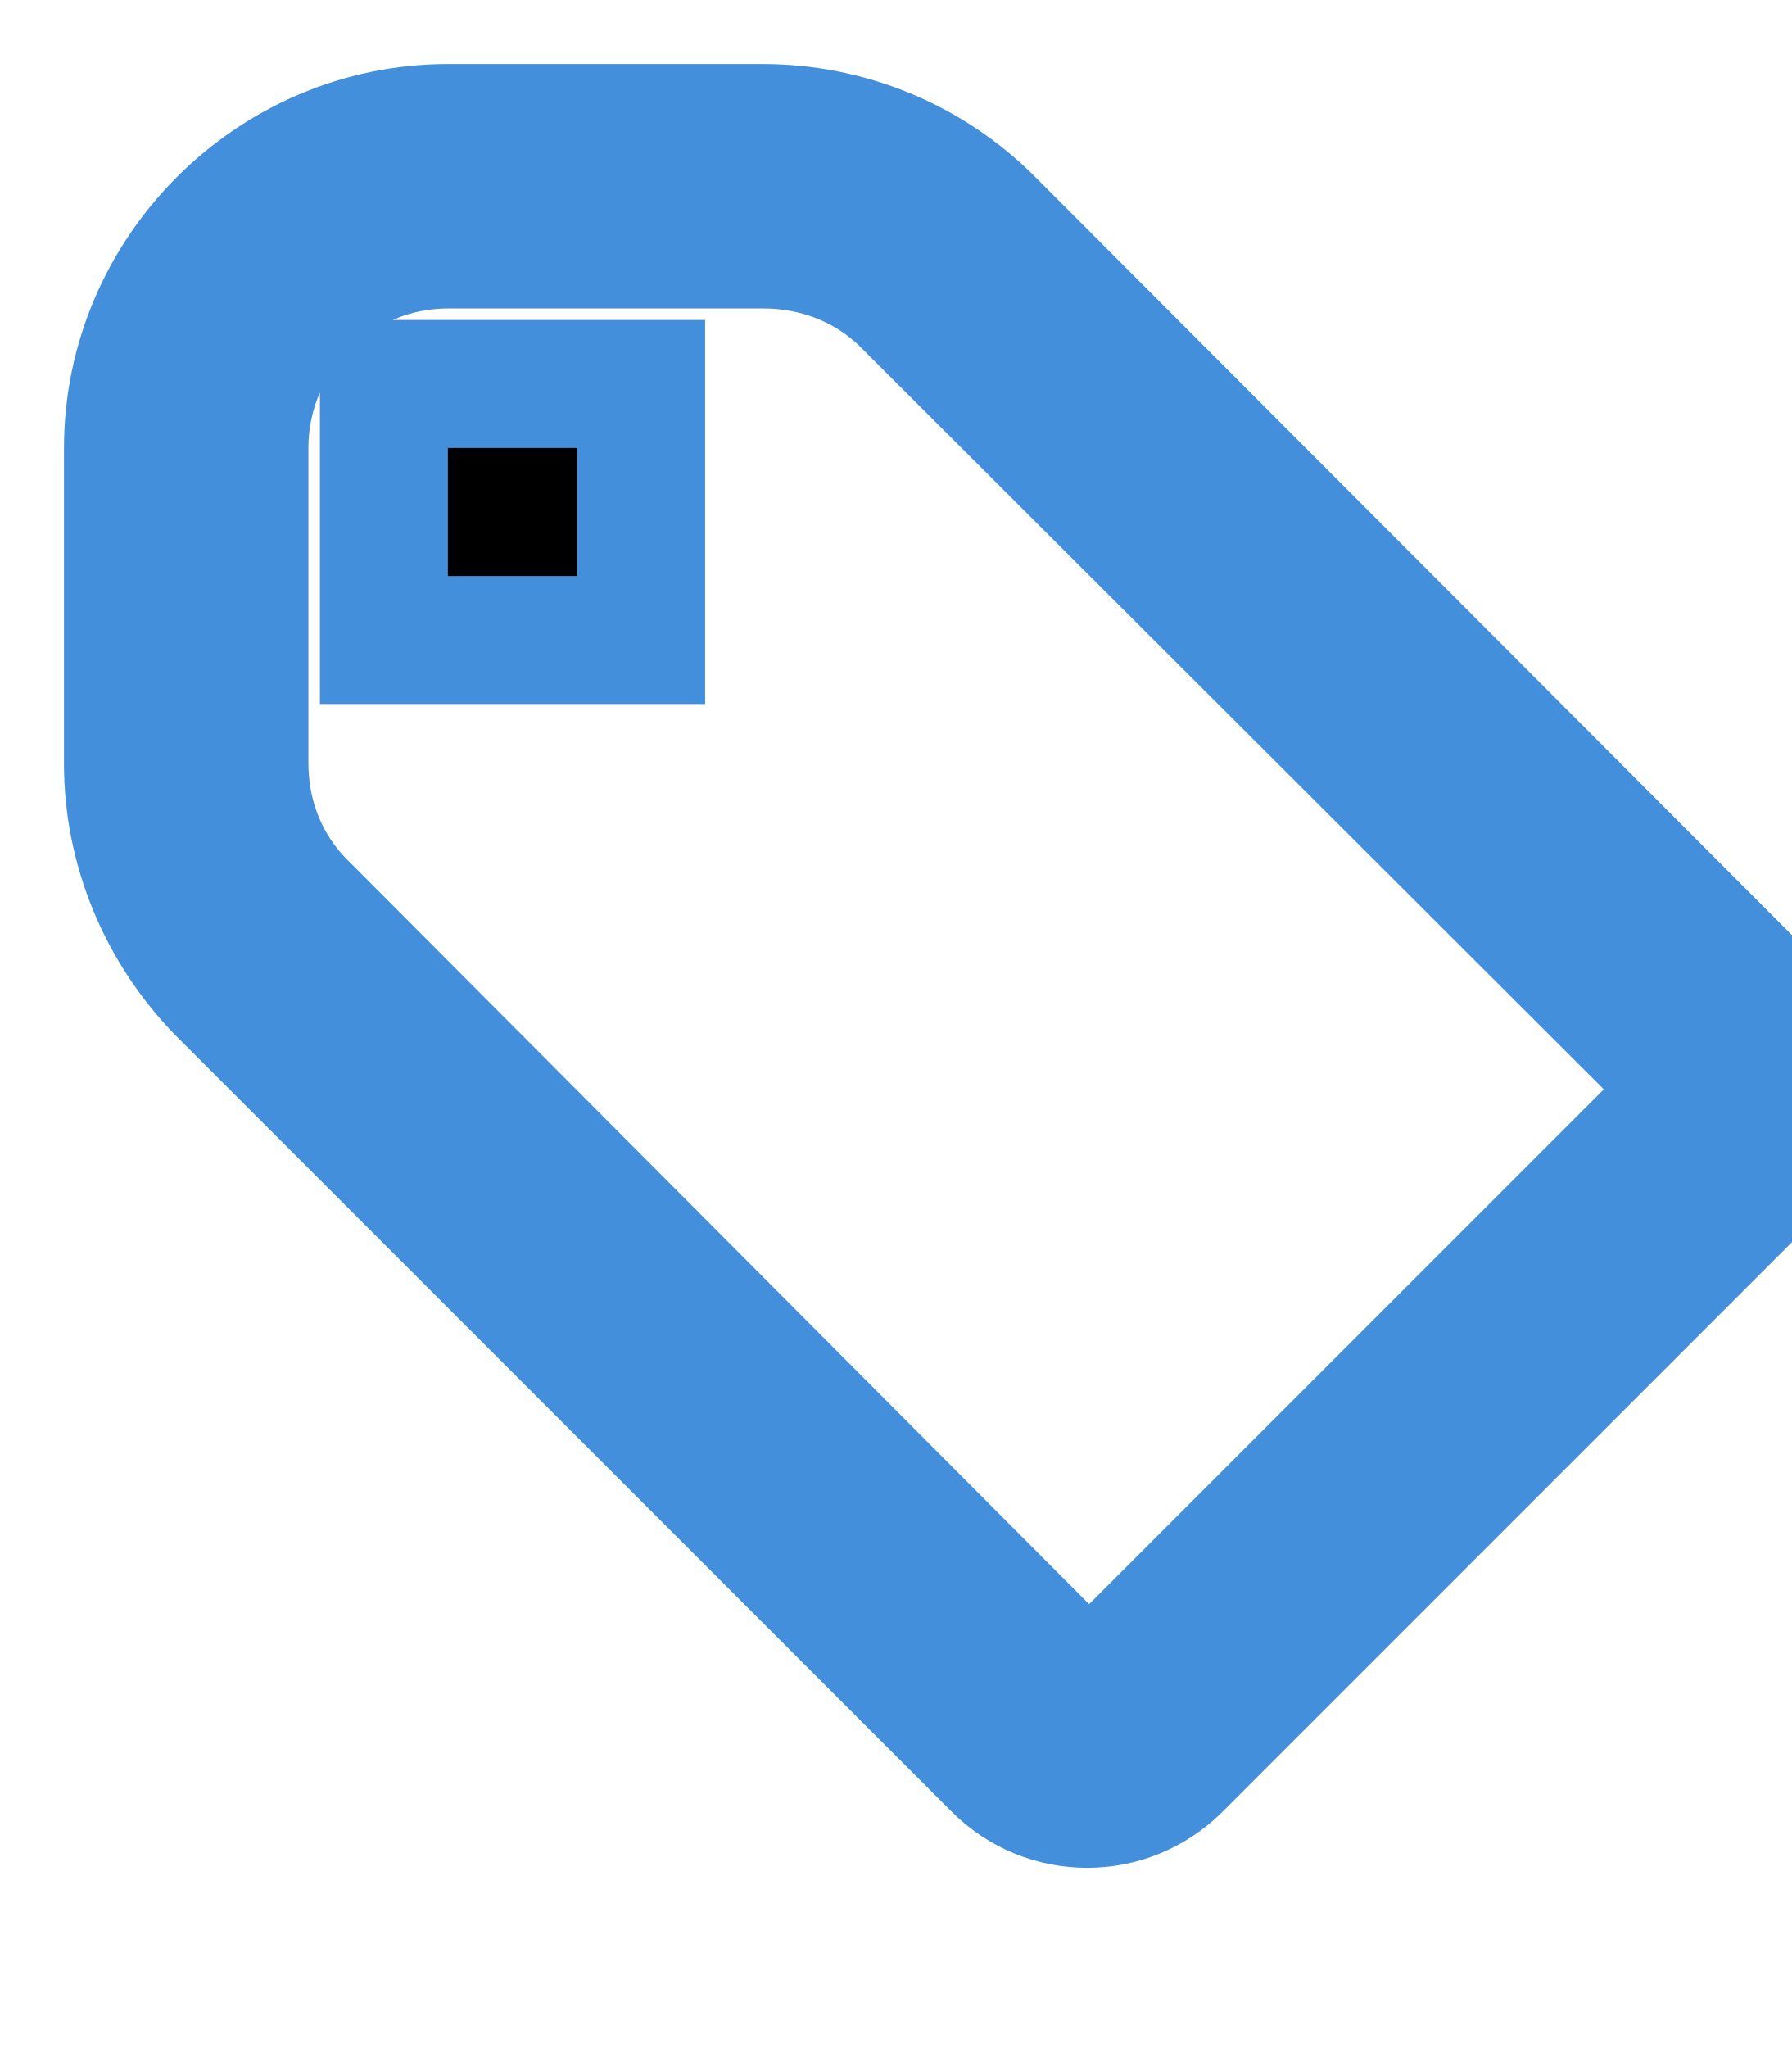
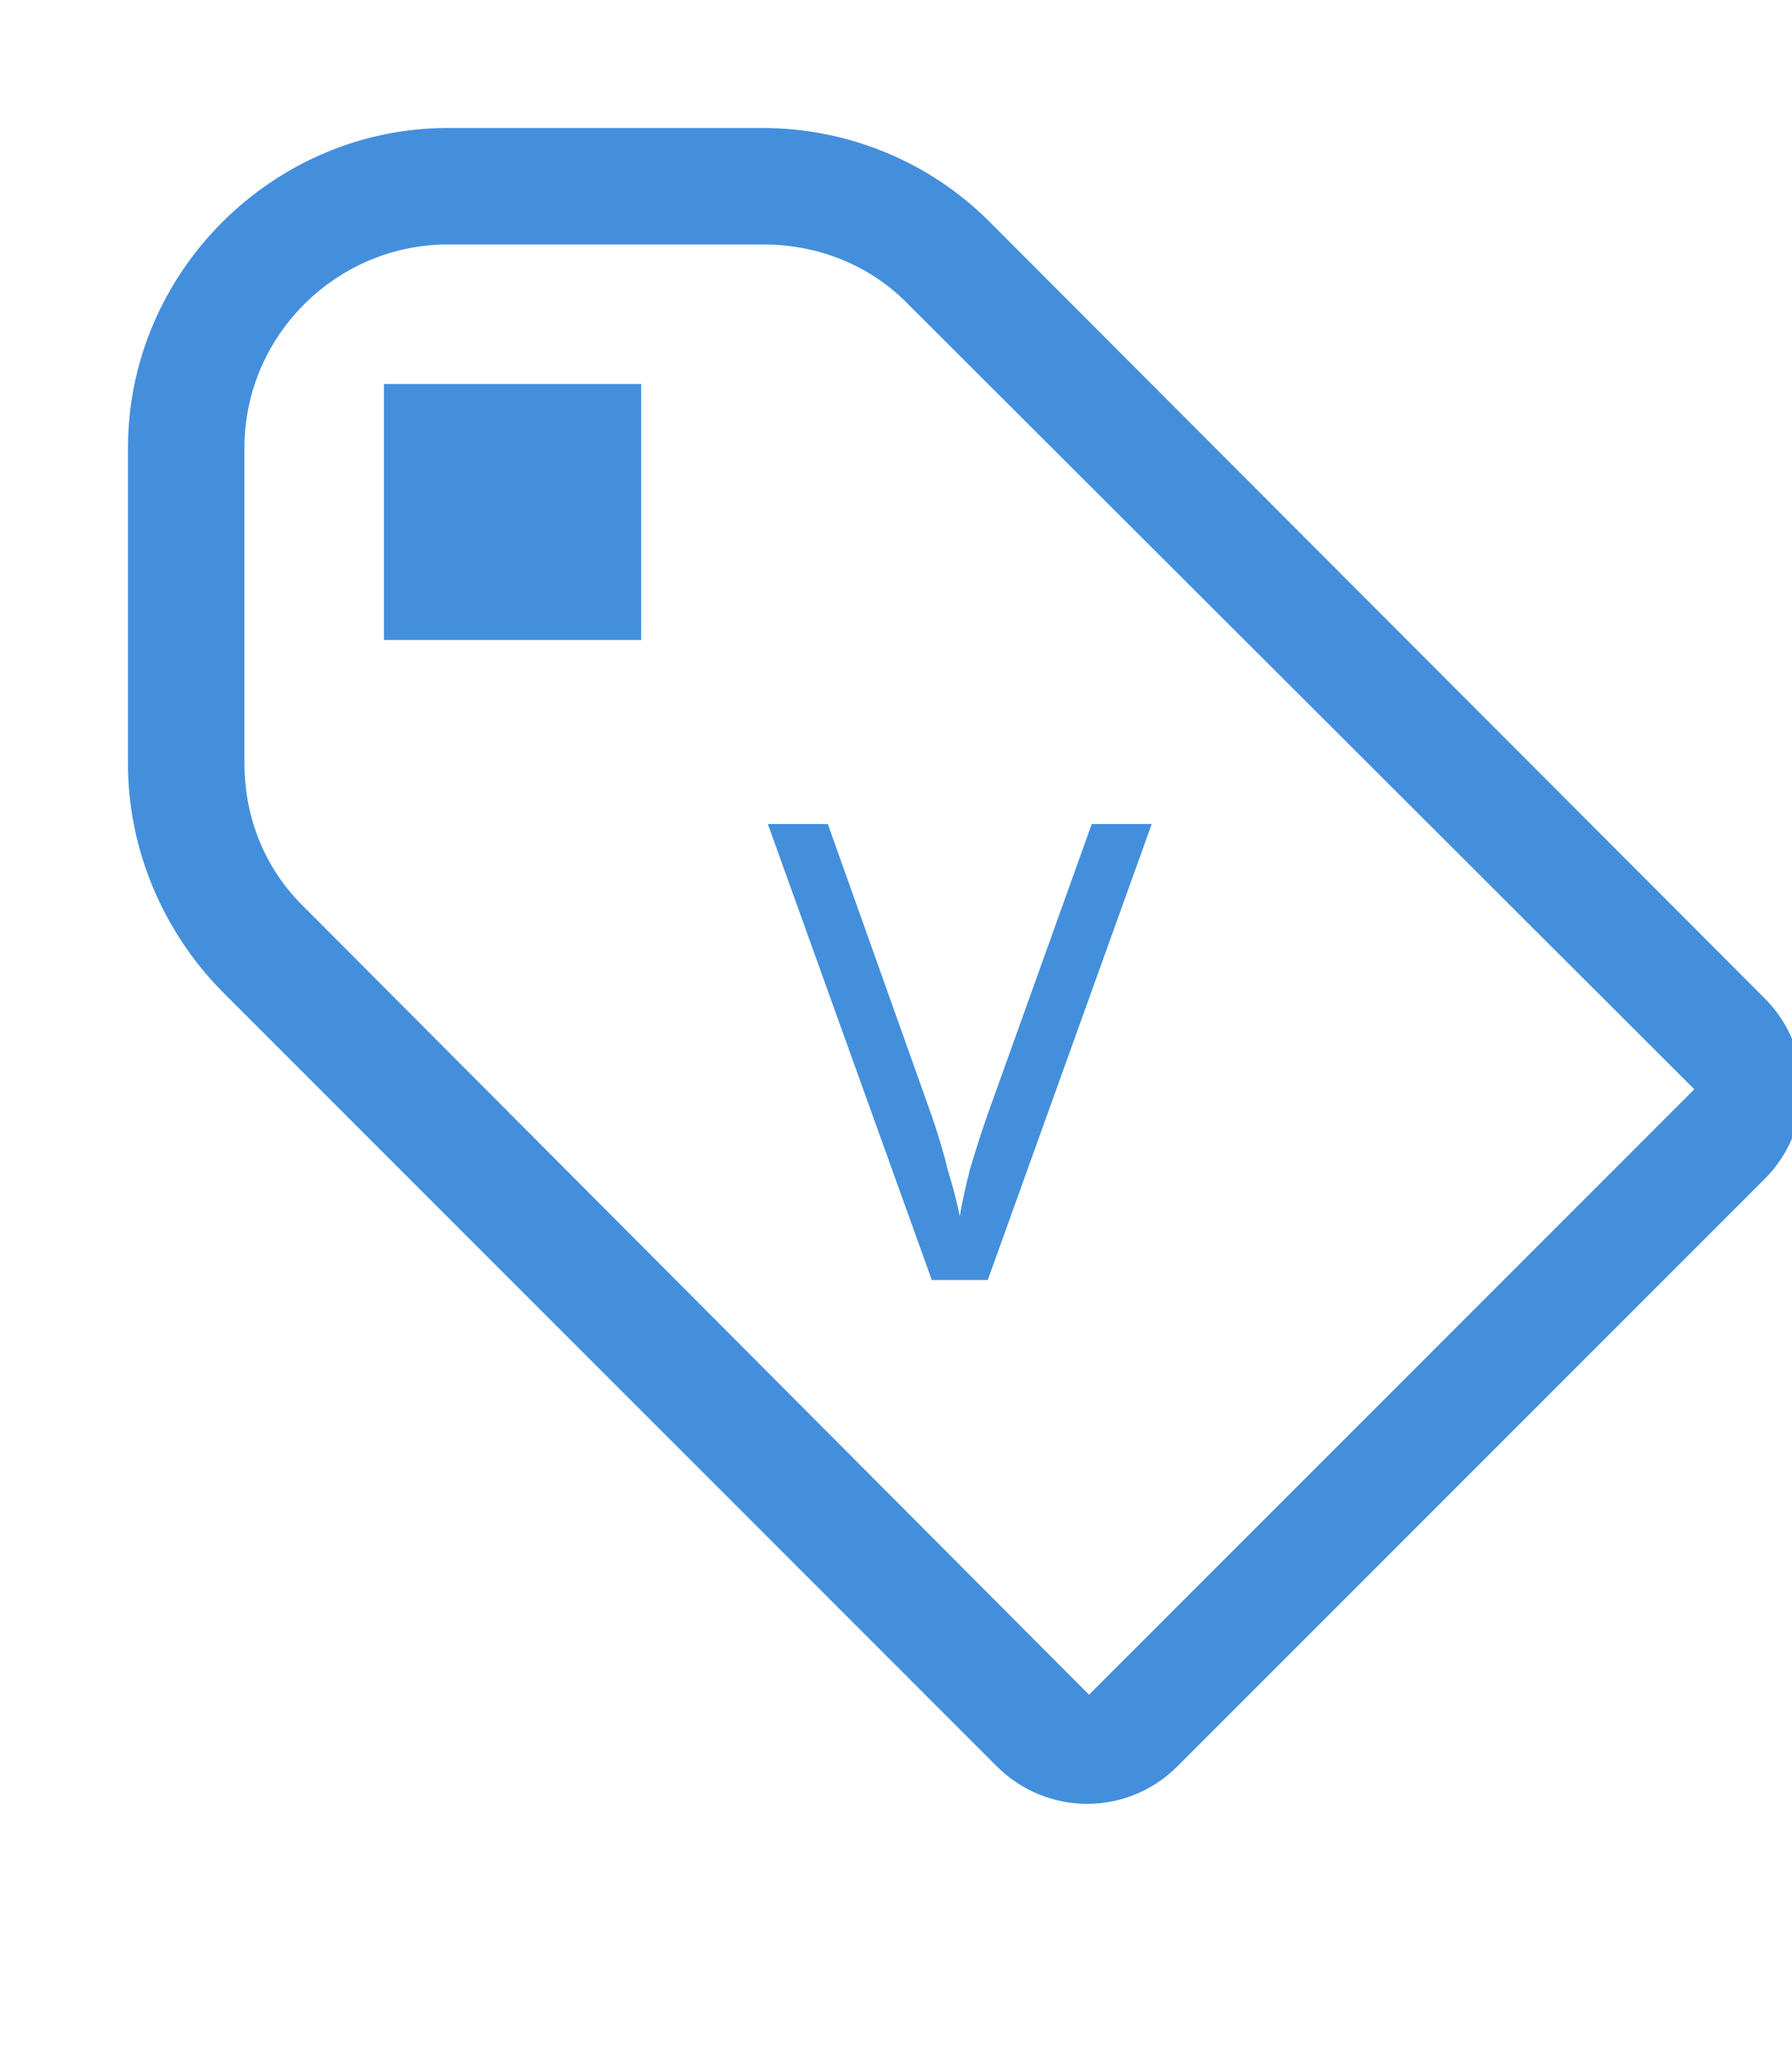
<svg xmlns="http://www.w3.org/2000/svg" width="14" height="16" viewBox="0 0 14 16">
-   <path fill-rule="evenodd" stroke="#438FDC" d="M7.73 1.73C7.26 1.26 6.62 1 5.96 1H3.5C2.13 1 1 2.13 1 3.5v2.47c0 .66.27 1.3.73 1.77l6.06 6.06c.39.39 1.02.39 1.41 0l4.59-4.59a.996.996 0 0 0 0-1.41L7.73 1.73zM2.38 7.09c-.31-.3-.47-.7-.47-1.13V3.5c0-.88.72-1.59 1.59-1.59h2.47c.42 0 .83.16 1.13.47l6.14 6.13-4.73 4.73-6.13-6.15zM3.01 3h2v2H3V3h.01z" />
+   <path fill-rule="evenodd" stroke="none" fill="#438FDC" d="M7.73 1.73C7.26 1.26 6.62 1 5.96 1H3.5C2.13 1 1 2.13 1 3.5v2.47c0 .66.27 1.3.73 1.77l6.06 6.06c.39.39 1.02.39 1.41 0l4.59-4.59a.996.996 0 0 0 0-1.41L7.73 1.73zM2.38 7.09c-.31-.3-.47-.7-.47-1.13V3.5c0-.88.72-1.59 1.59-1.59h2.47c.42 0 .83.16 1.13.47l6.14 6.13-4.73 4.73-6.13-6.15zM3.01 3h2v2H3V3h.01z" />
+   <text stroke="none" fill="#438FDC" x="6" y="10" font-family="Verdana" font-size="5">
+   V
+ </text>
</svg>
